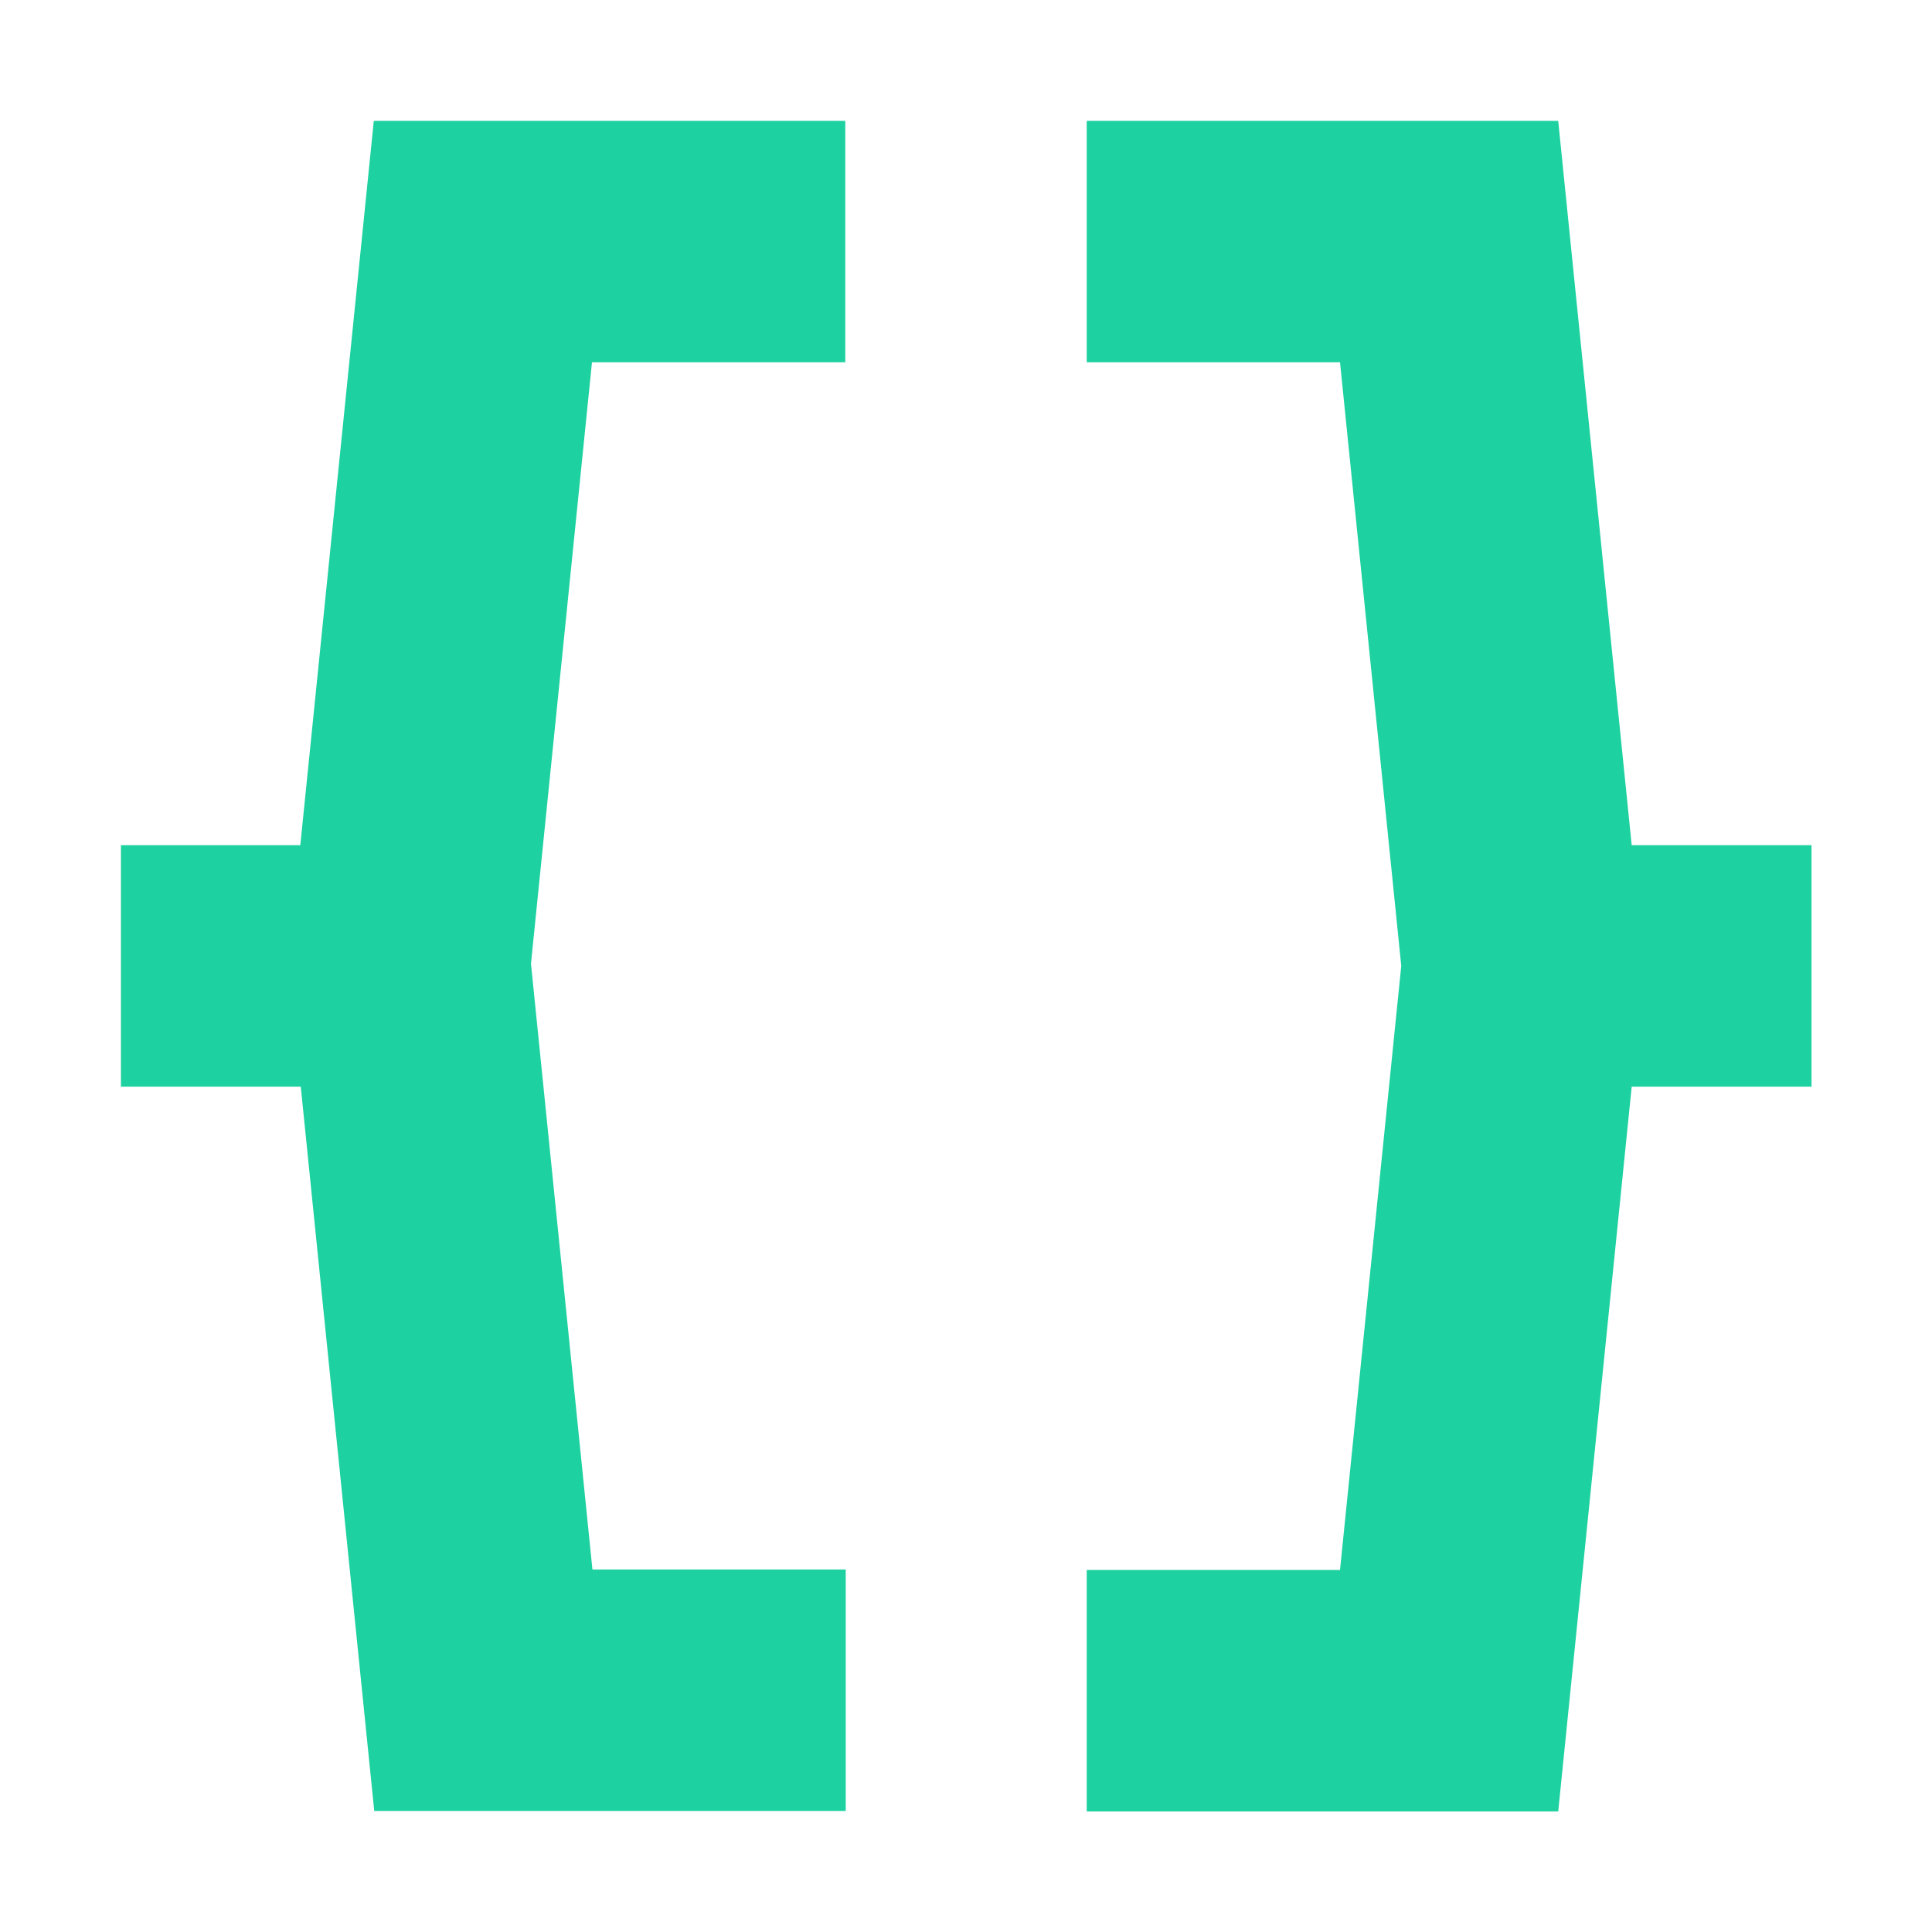
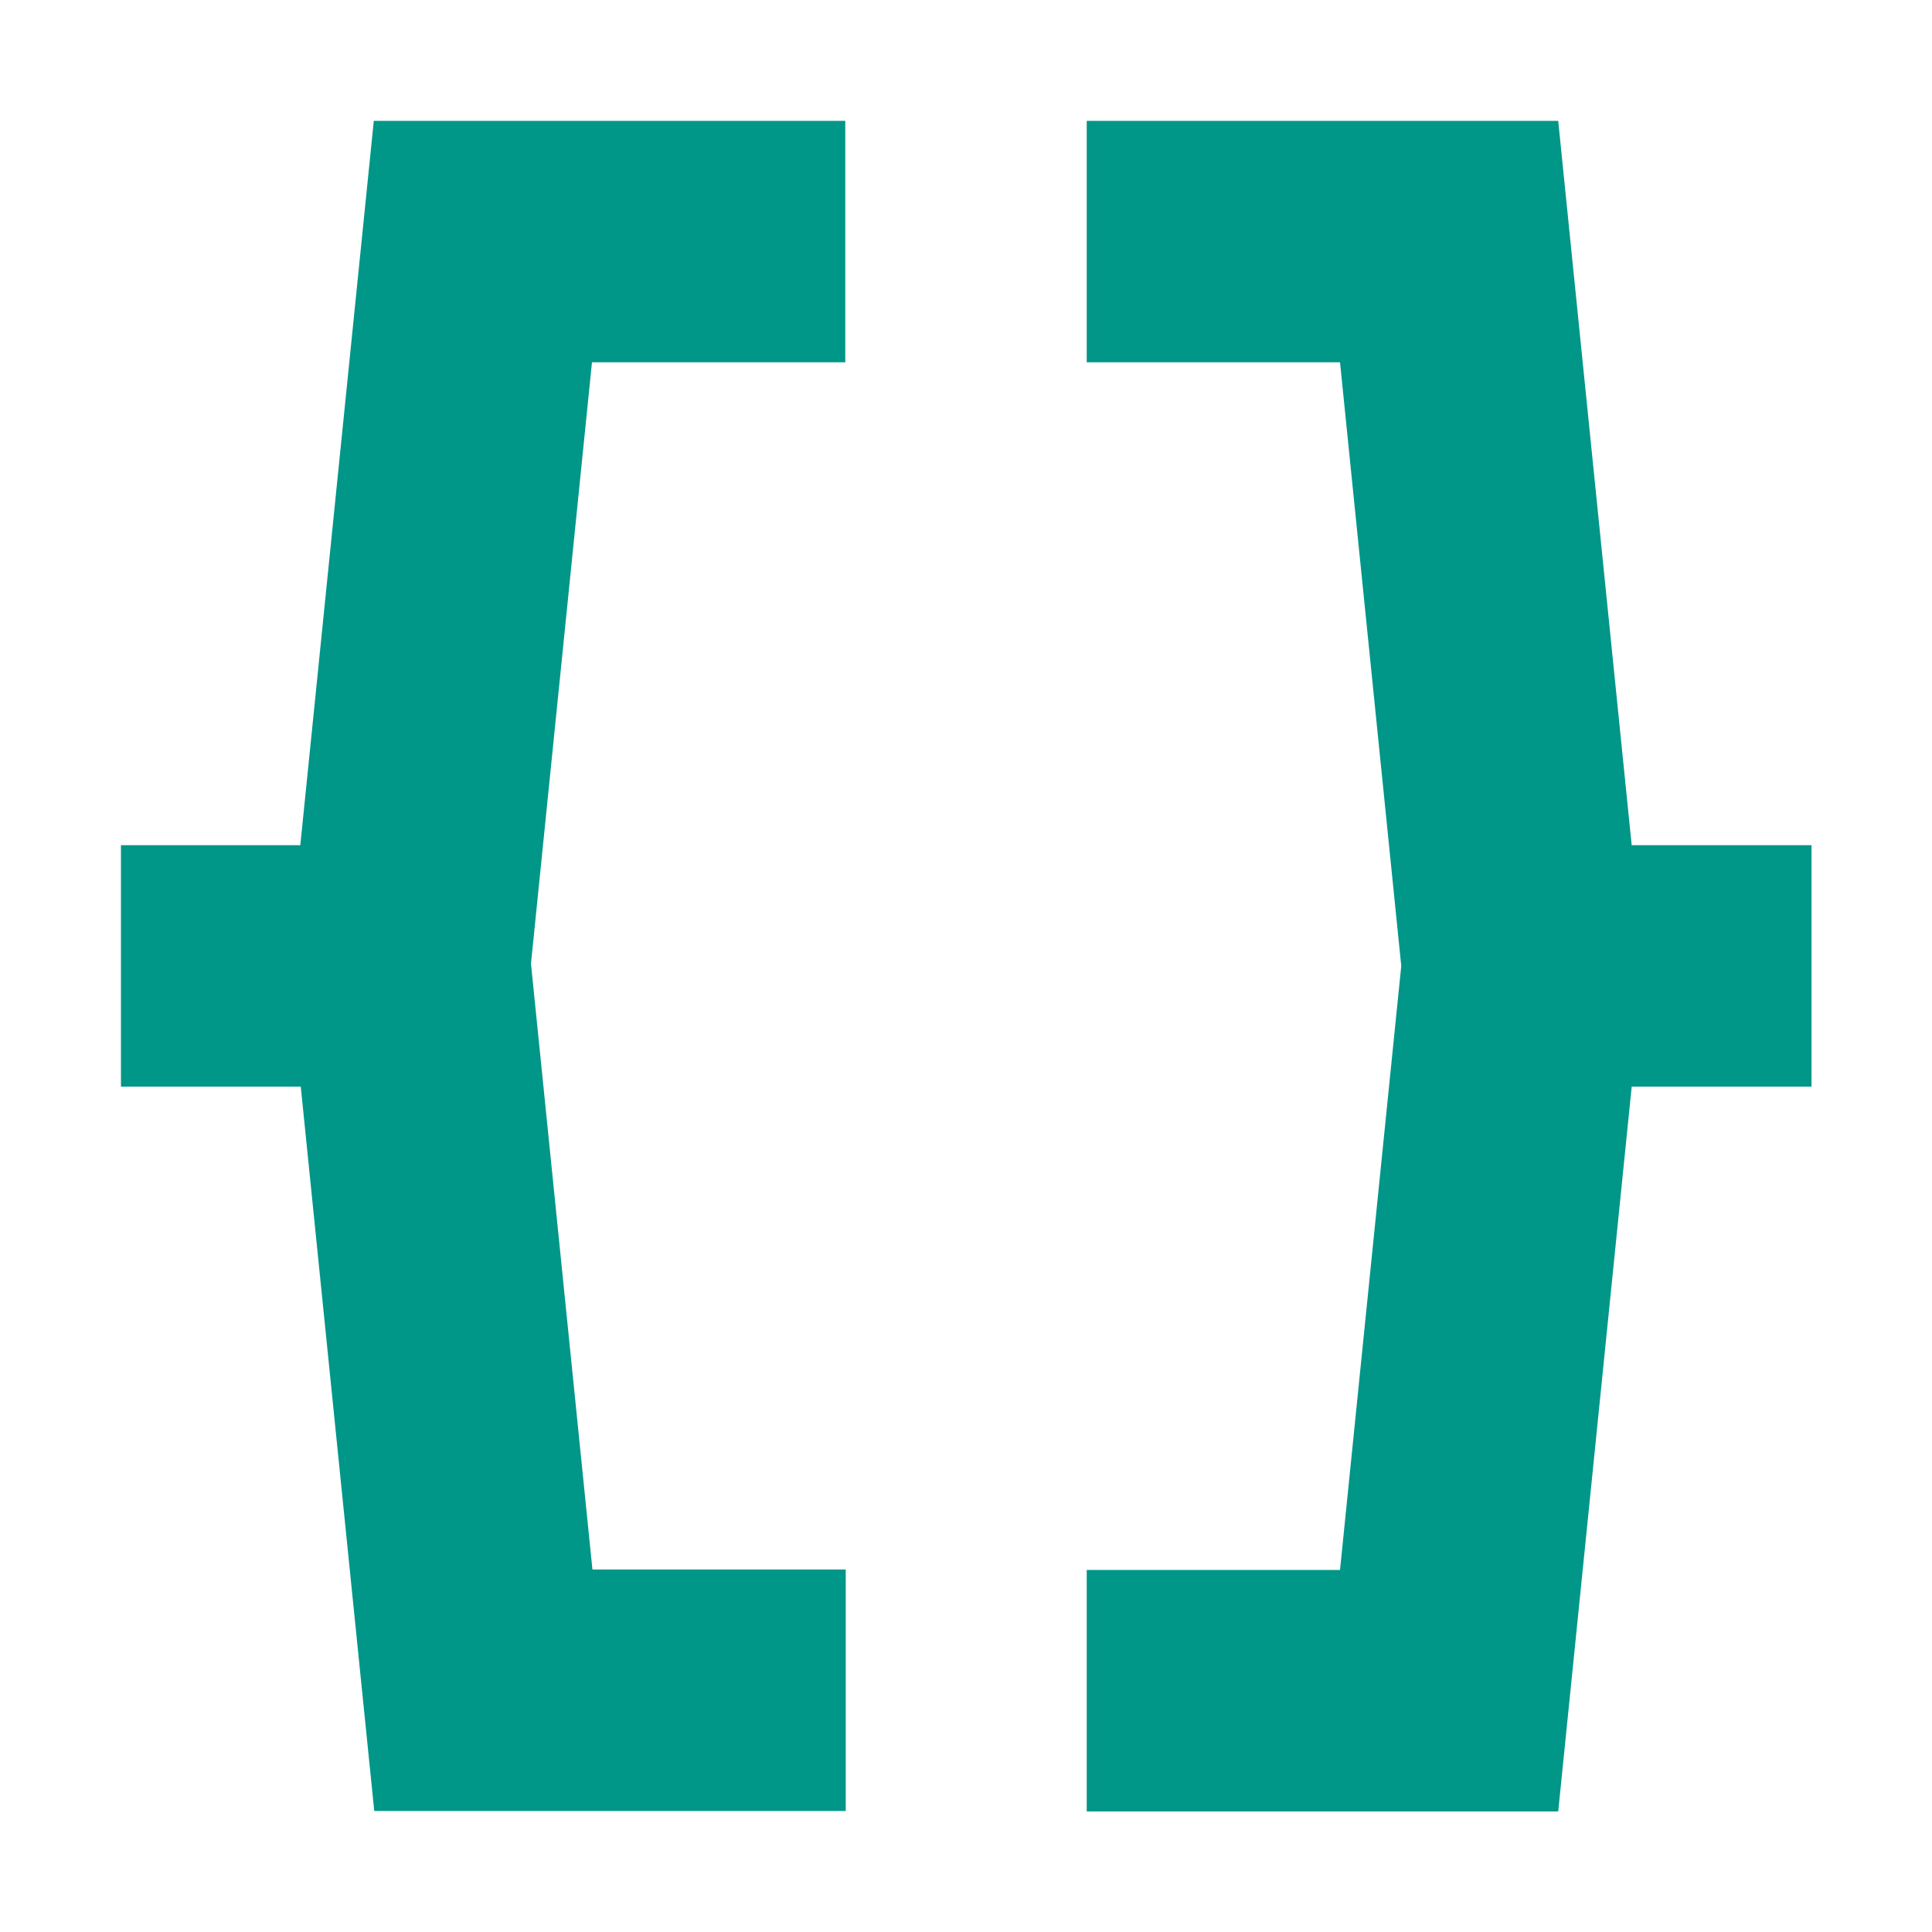
<svg xmlns="http://www.w3.org/2000/svg" width="16" height="16" viewBox="0 0 4.233 4.233" version="1.1" id="svg16">
  <defs id="defs10" />
  <g id="layer1" transform="translate(0,-292.7667)" style="display:inline">
-     <path style="fill:none;fill-opacity:1;stroke:#1dd1a1;stroke-width:0.529;stroke-linecap:butt;stroke-linejoin:miter;stroke-miterlimit:4;stroke-dasharray:none;stroke-opacity:1" d="m 1.852,293.296 h -0.794 l -0.161,1.587 H 0.265 0.898 l 0.161,1.587 h 0.794" id="path829" />
-     <path style="display:inline;fill:none;fill-opacity:1;stroke:#1dd1a1;stroke-width:0.529;stroke-linecap:butt;stroke-linejoin:miter;stroke-miterlimit:4;stroke-dasharray:none;stroke-opacity:1" d="M 2.381,293.296 H 3.175 l 0.161,1.587 H 3.969 3.336 L 3.175,296.471 H 2.381" id="path829-5" />
+     <path style="fill:none;fill-opacity:1;stroke:#009688;stroke-width:0.529;stroke-linecap:butt;stroke-linejoin:miter;stroke-miterlimit:4;stroke-dasharray:none;stroke-opacity:1" d="m 1.852,293.296 h -0.794 l -0.161,1.587 H 0.265 0.898 l 0.161,1.587 h 0.794" id="path829" />
+     <path style="display:inline;fill:none;fill-opacity:1;stroke:#009688;stroke-width:0.529;stroke-linecap:butt;stroke-linejoin:miter;stroke-miterlimit:4;stroke-dasharray:none;stroke-opacity:1" d="M 2.381,293.296 H 3.175 l 0.161,1.587 H 3.969 3.336 L 3.175,296.471 H 2.381" id="path829-5" />
  </g>
  <g transform="translate(0,-292.7667)" id="g32" style="display:none">
    <path id="path16" d="m 0.132,294.354 v 1.058" style="fill:none;stroke:#ffc048;stroke-width:0.265;stroke-linecap:butt;stroke-linejoin:miter;stroke-miterlimit:4;stroke-dasharray:none;stroke-opacity:1" />
    <path id="path18" d="m 0.661,293.957 v 1.852" style="fill:none;stroke:#ffc048;stroke-width:0.265;stroke-linecap:butt;stroke-linejoin:miter;stroke-miterlimit:4;stroke-dasharray:none;stroke-opacity:1" />
    <path id="path20" d="m 1.191,293.56 v 2.646" style="fill:none;stroke:#ffc048;stroke-width:0.265;stroke-linecap:butt;stroke-linejoin:miter;stroke-miterlimit:4;stroke-dasharray:none;stroke-opacity:1" />
    <path id="path22" d="m 1.72,293.164 v 3.44" style="fill:none;stroke:#ffc048;stroke-width:0.265;stroke-linecap:butt;stroke-linejoin:miter;stroke-miterlimit:4;stroke-dasharray:none;stroke-opacity:1" />
    <path id="path24" d="m 2.249,293.825 v 2.117" style="fill:none;stroke:#ffc048;stroke-width:0.265;stroke-linecap:butt;stroke-linejoin:miter;stroke-miterlimit:4;stroke-dasharray:none;stroke-opacity:1" />
    <path id="path26" d="m 2.778,294.09 v 1.587" style="fill:none;stroke:#ffc048;stroke-width:0.265;stroke-linecap:butt;stroke-linejoin:miter;stroke-miterlimit:4;stroke-dasharray:none;stroke-opacity:1" />
    <path id="path28" d="m 3.307,294.354 v 1.058" style="fill:none;stroke:#ffc048;stroke-width:0.265;stroke-linecap:butt;stroke-linejoin:miter;stroke-miterlimit:4;stroke-dasharray:none;stroke-opacity:1" />
    <path id="path30" d="m 3.836,294.619 v 0.529" style="fill:none;stroke:#ffc048;stroke-width:0.265;stroke-linecap:butt;stroke-linejoin:miter;stroke-miterlimit:4;stroke-dasharray:none;stroke-opacity:1" />
  </g>
</svg>
